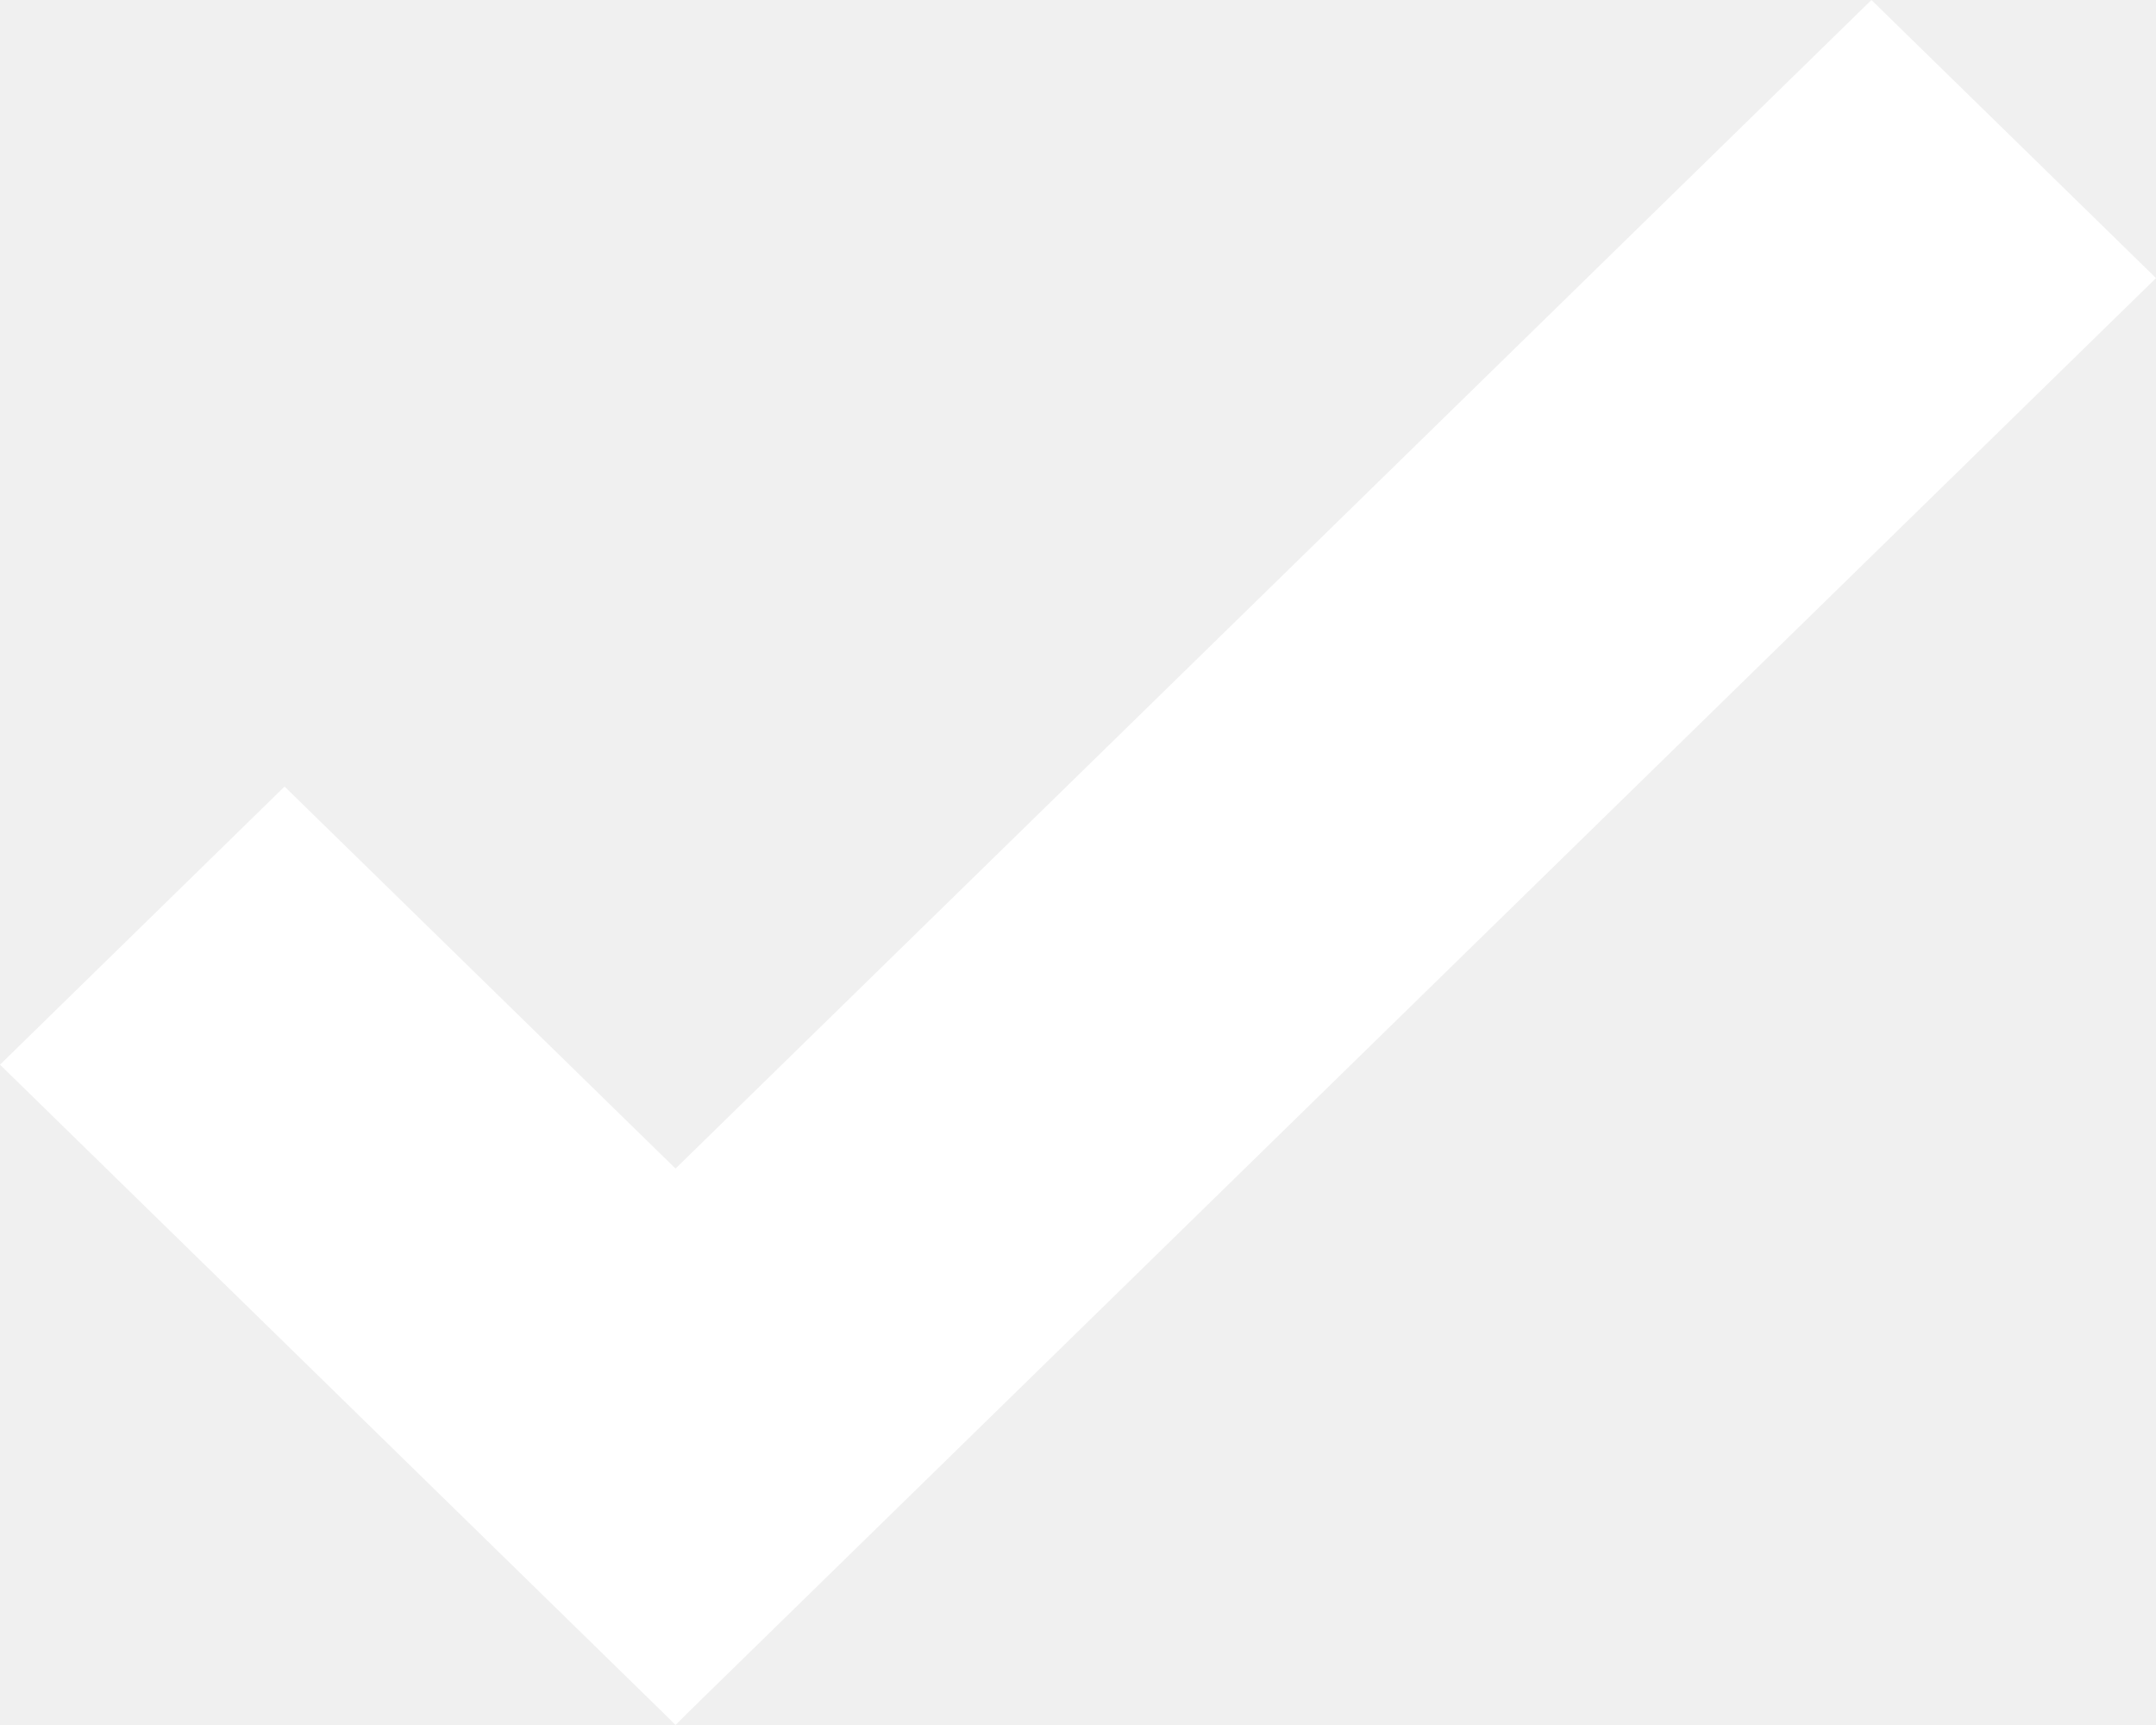
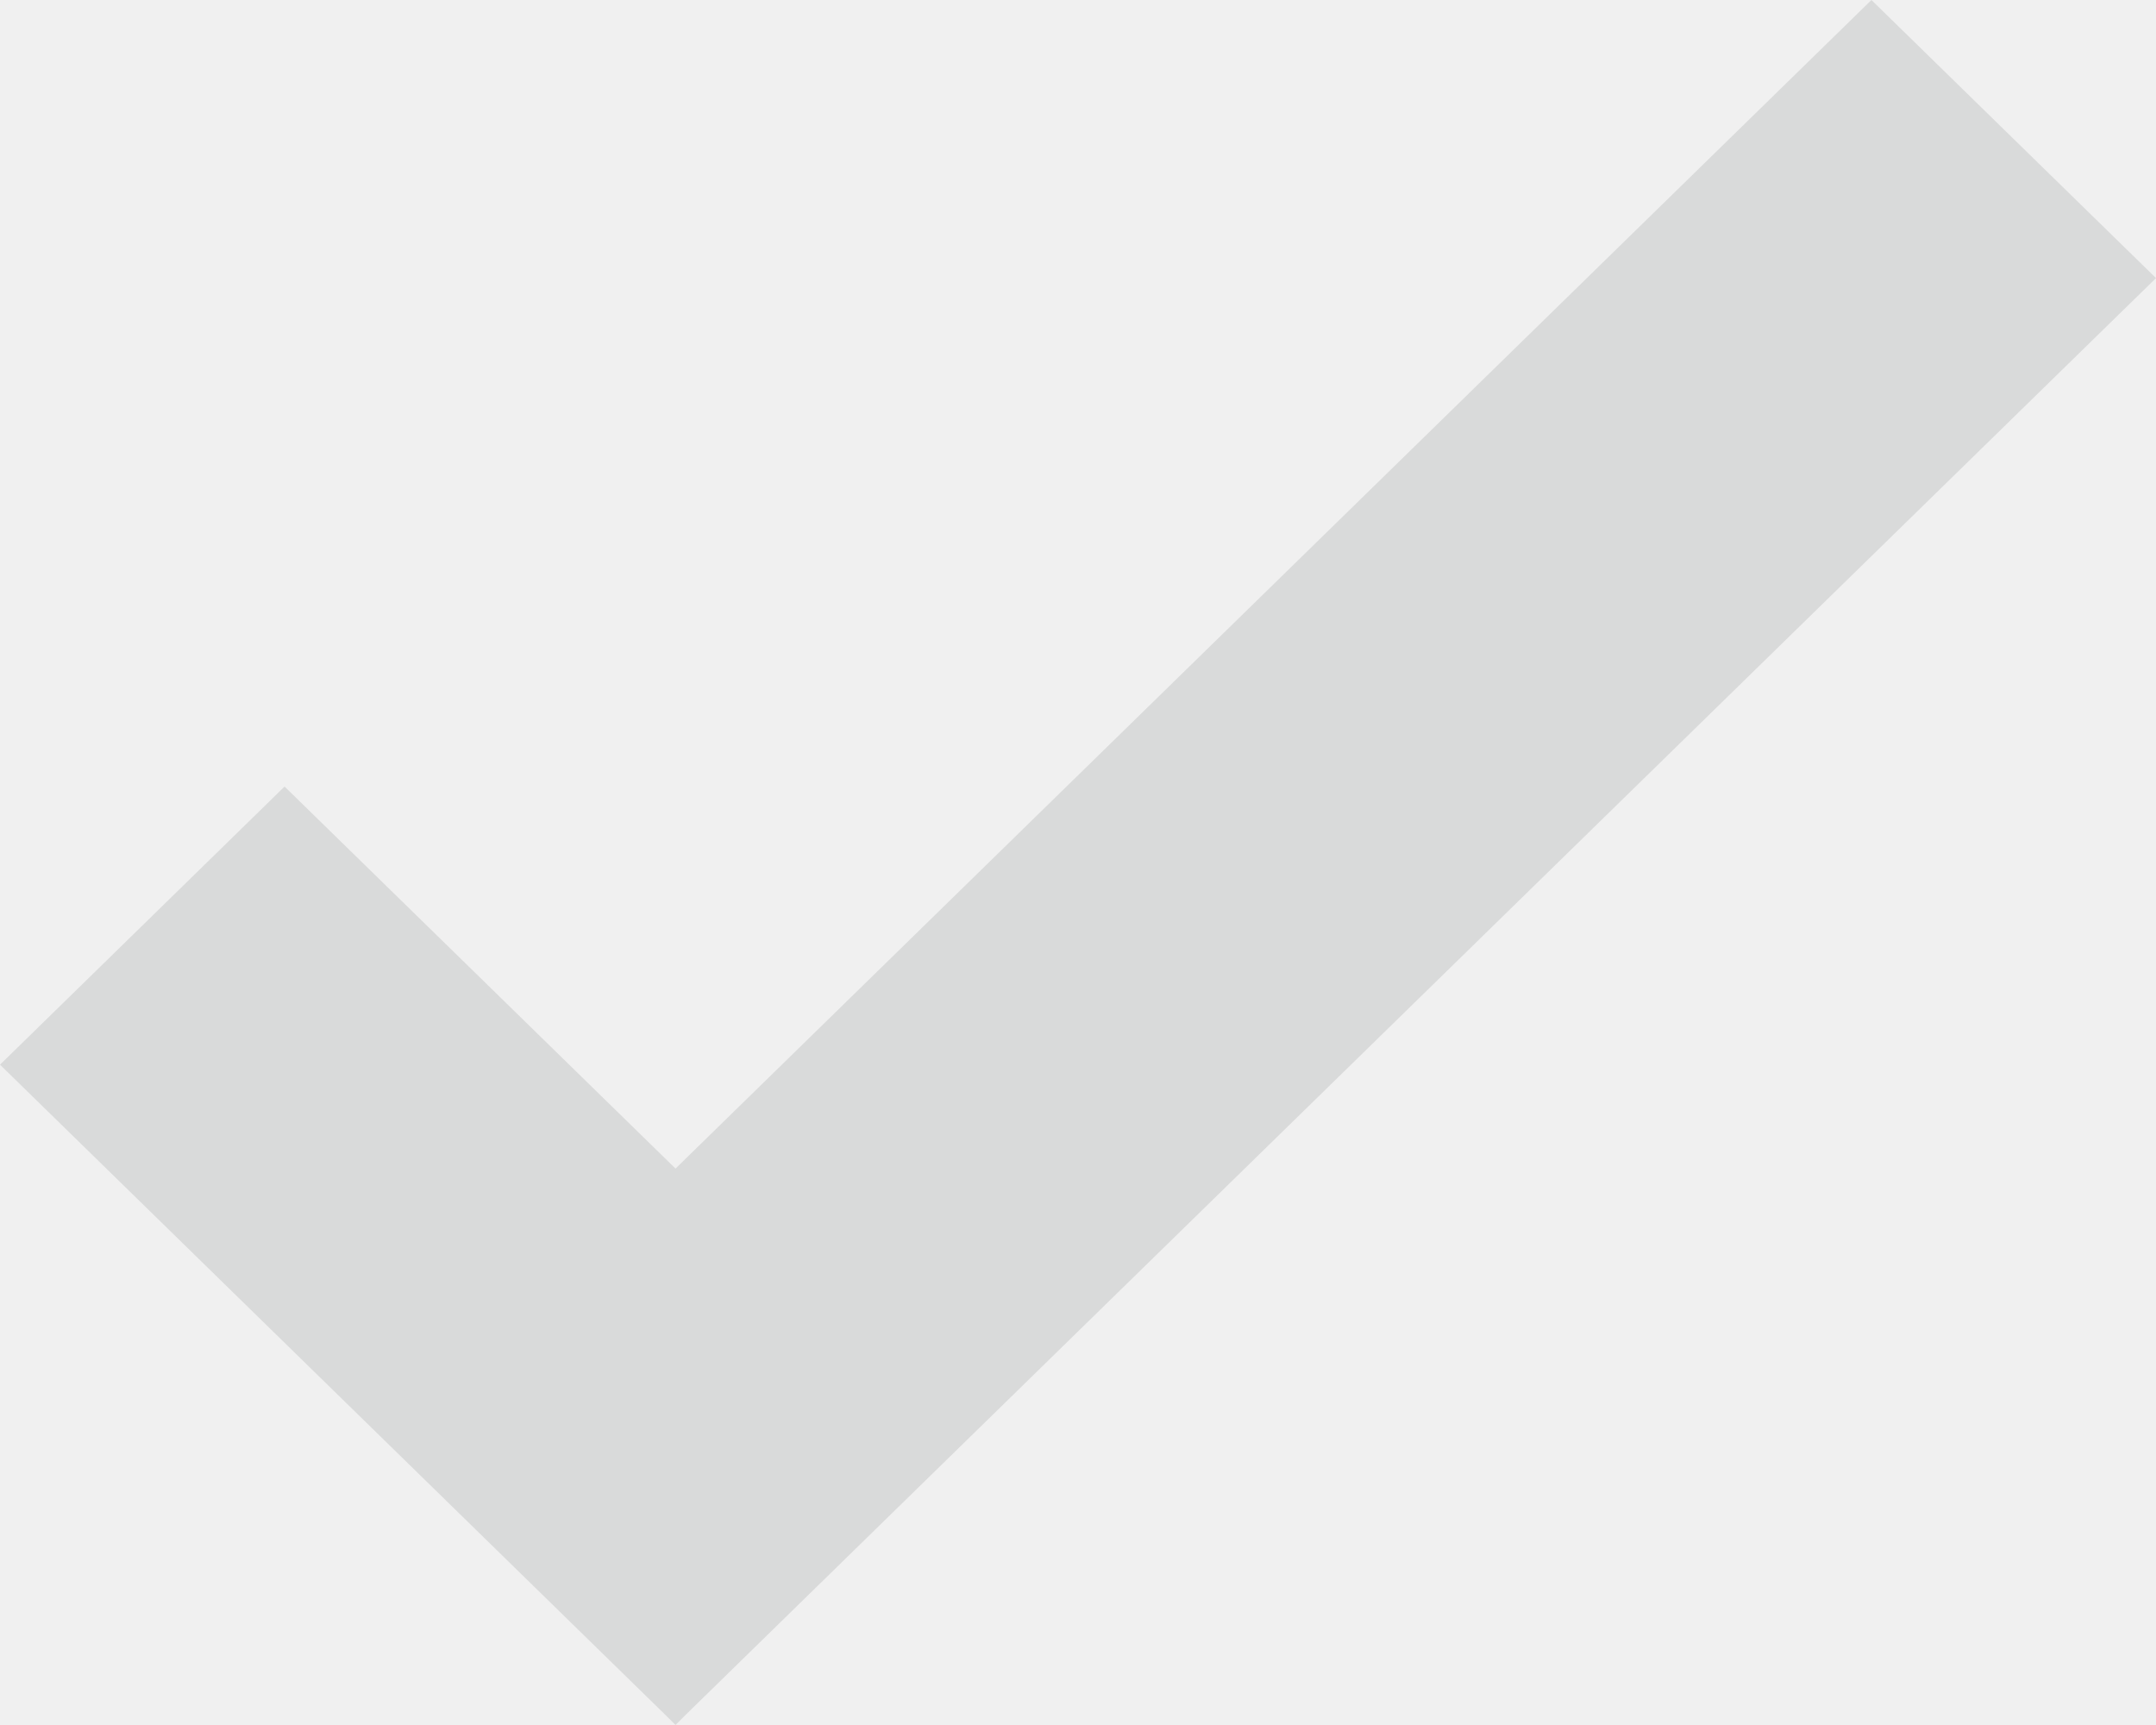
<svg xmlns="http://www.w3.org/2000/svg" id="SvgjsSvg1011" version="1.1" width="80" height="64">
  <defs id="SvgjsDefs1012" />
-   <path id="SvgjsPath1013" d="M320 640.318L309.441 630L265.066 673.356L250.559 659.182L240 669.501L264.638 693.575L265.066 694L265.493 693.573Z " fill="#ffffff" transform="matrix(1,0,0,1,-240,-630)" />
+   <path id="SvgjsPath1013" d="M320 640.318L309.441 630L265.066 673.356L250.559 659.182L240 669.501L264.638 693.575L265.066 694L265.493 693.573Z " fill="#D9DADA" transform="matrix(1,0,0,1,-240,-630)" />
</svg>
